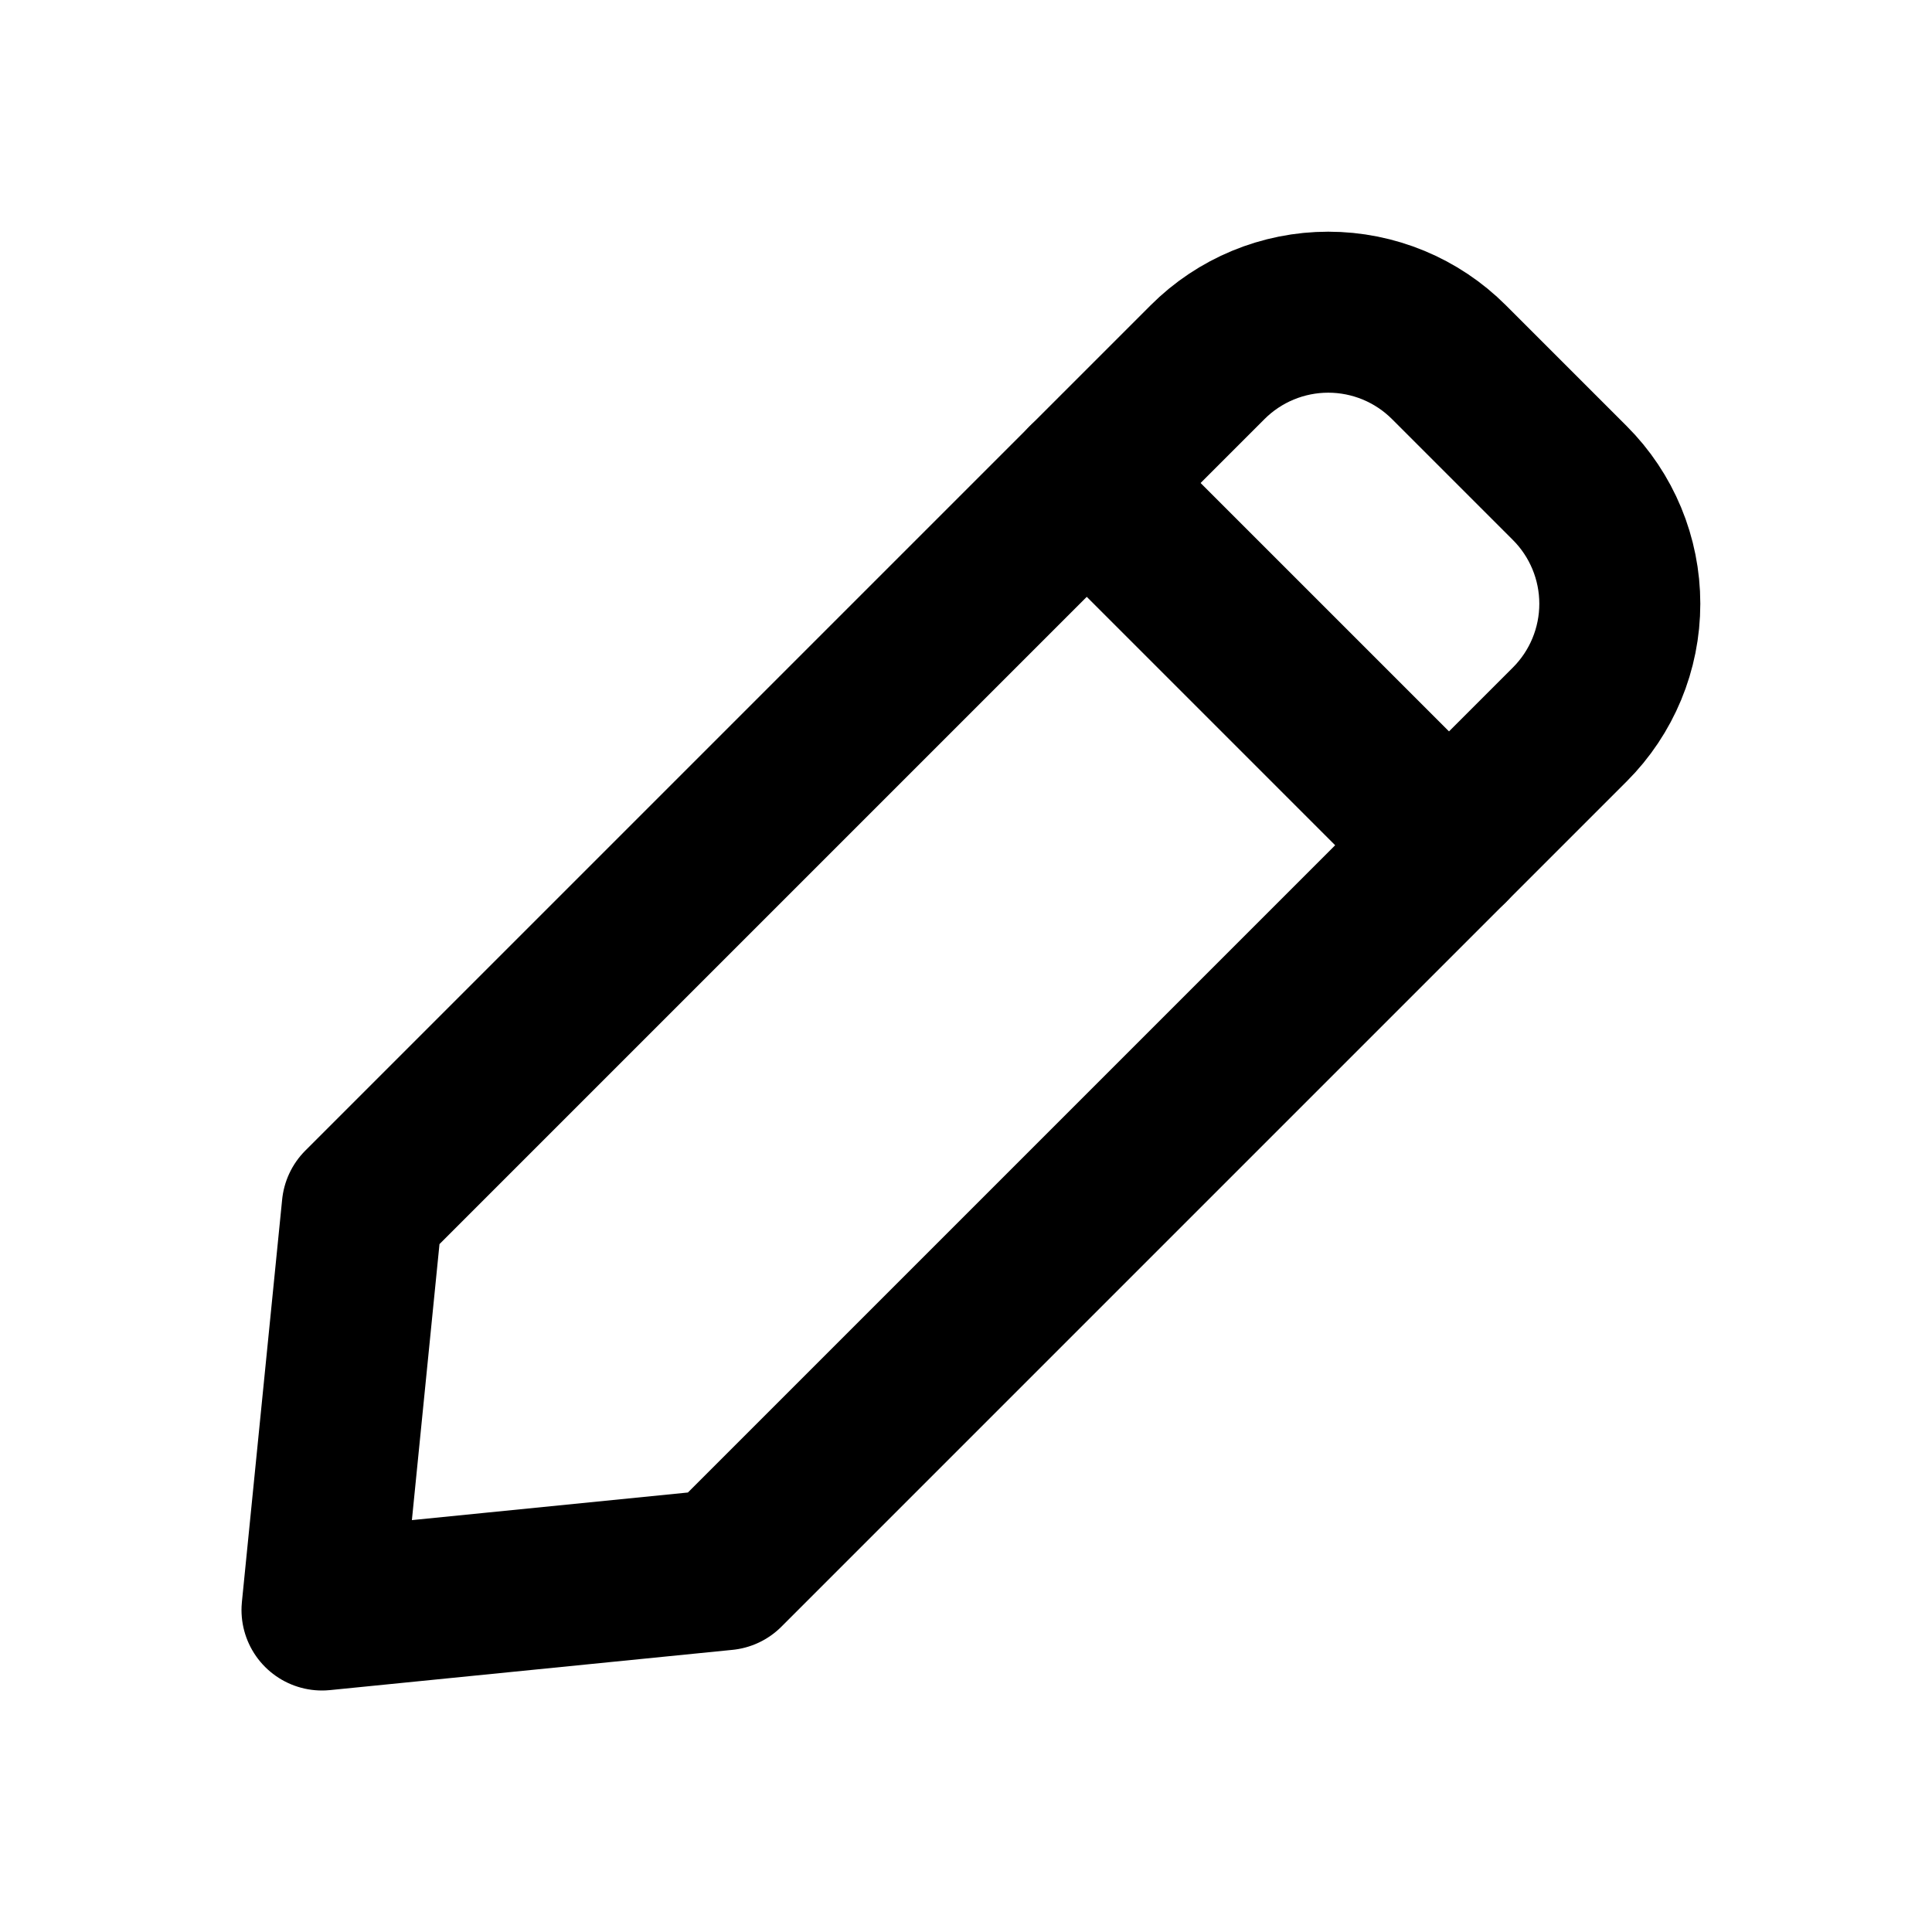
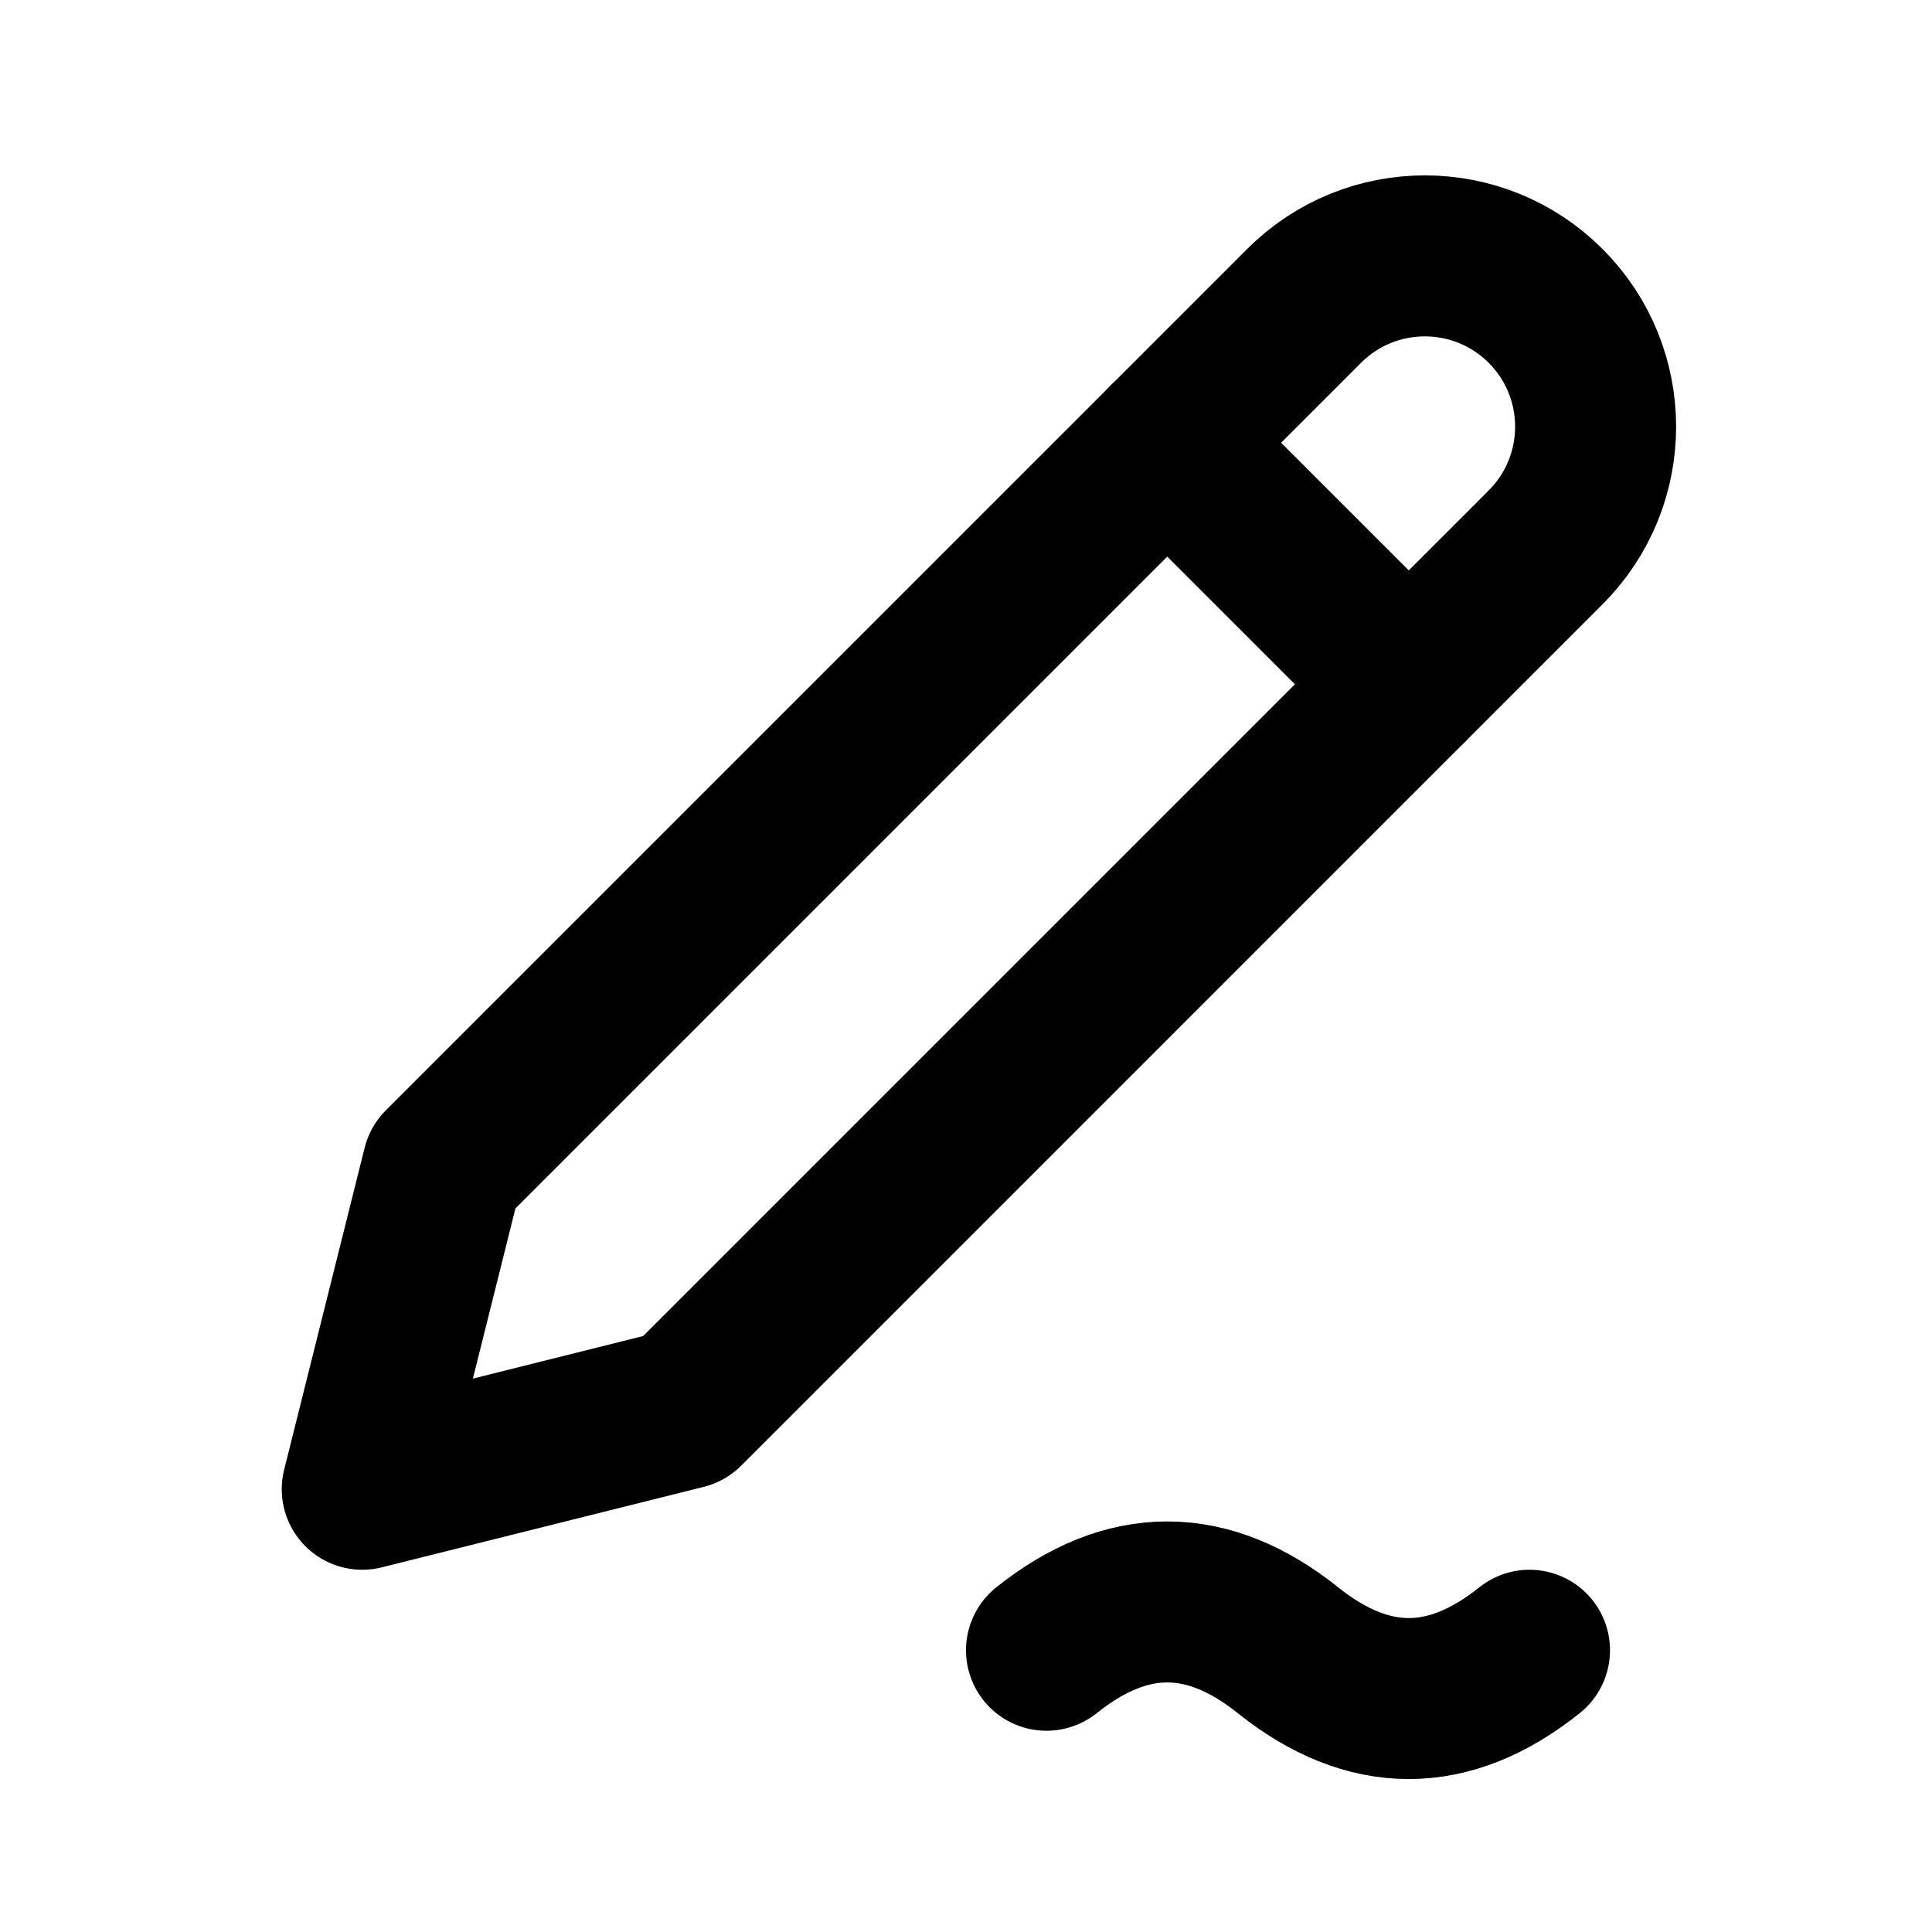
<svg xmlns="http://www.w3.org/2000/svg" viewBox="0 0 24 24" fill="none" stroke="currentColor" stroke-width="2" stroke-linecap="round" stroke-linejoin="round">
-   <path d="M15 4.5a2.12 2.12 0 0 1 3 0l1.5 1.5a2.12 2.12 0 0 1 0 3L9 19.5 4 20l.5-5Z" />
-   <path d="m13.5 6 4.5 4.5" />
+   <path d="M16.2 3.8a2.12 2.12 0 0 1 3 3L8.5 17.5l-4 1 1-4Z" />
+   <path d="m14.5 5.5 3 3" />
+   <path d="M13 20.5c1-.8 2-.8 3 0s2 .8 3 0" />
</svg>
